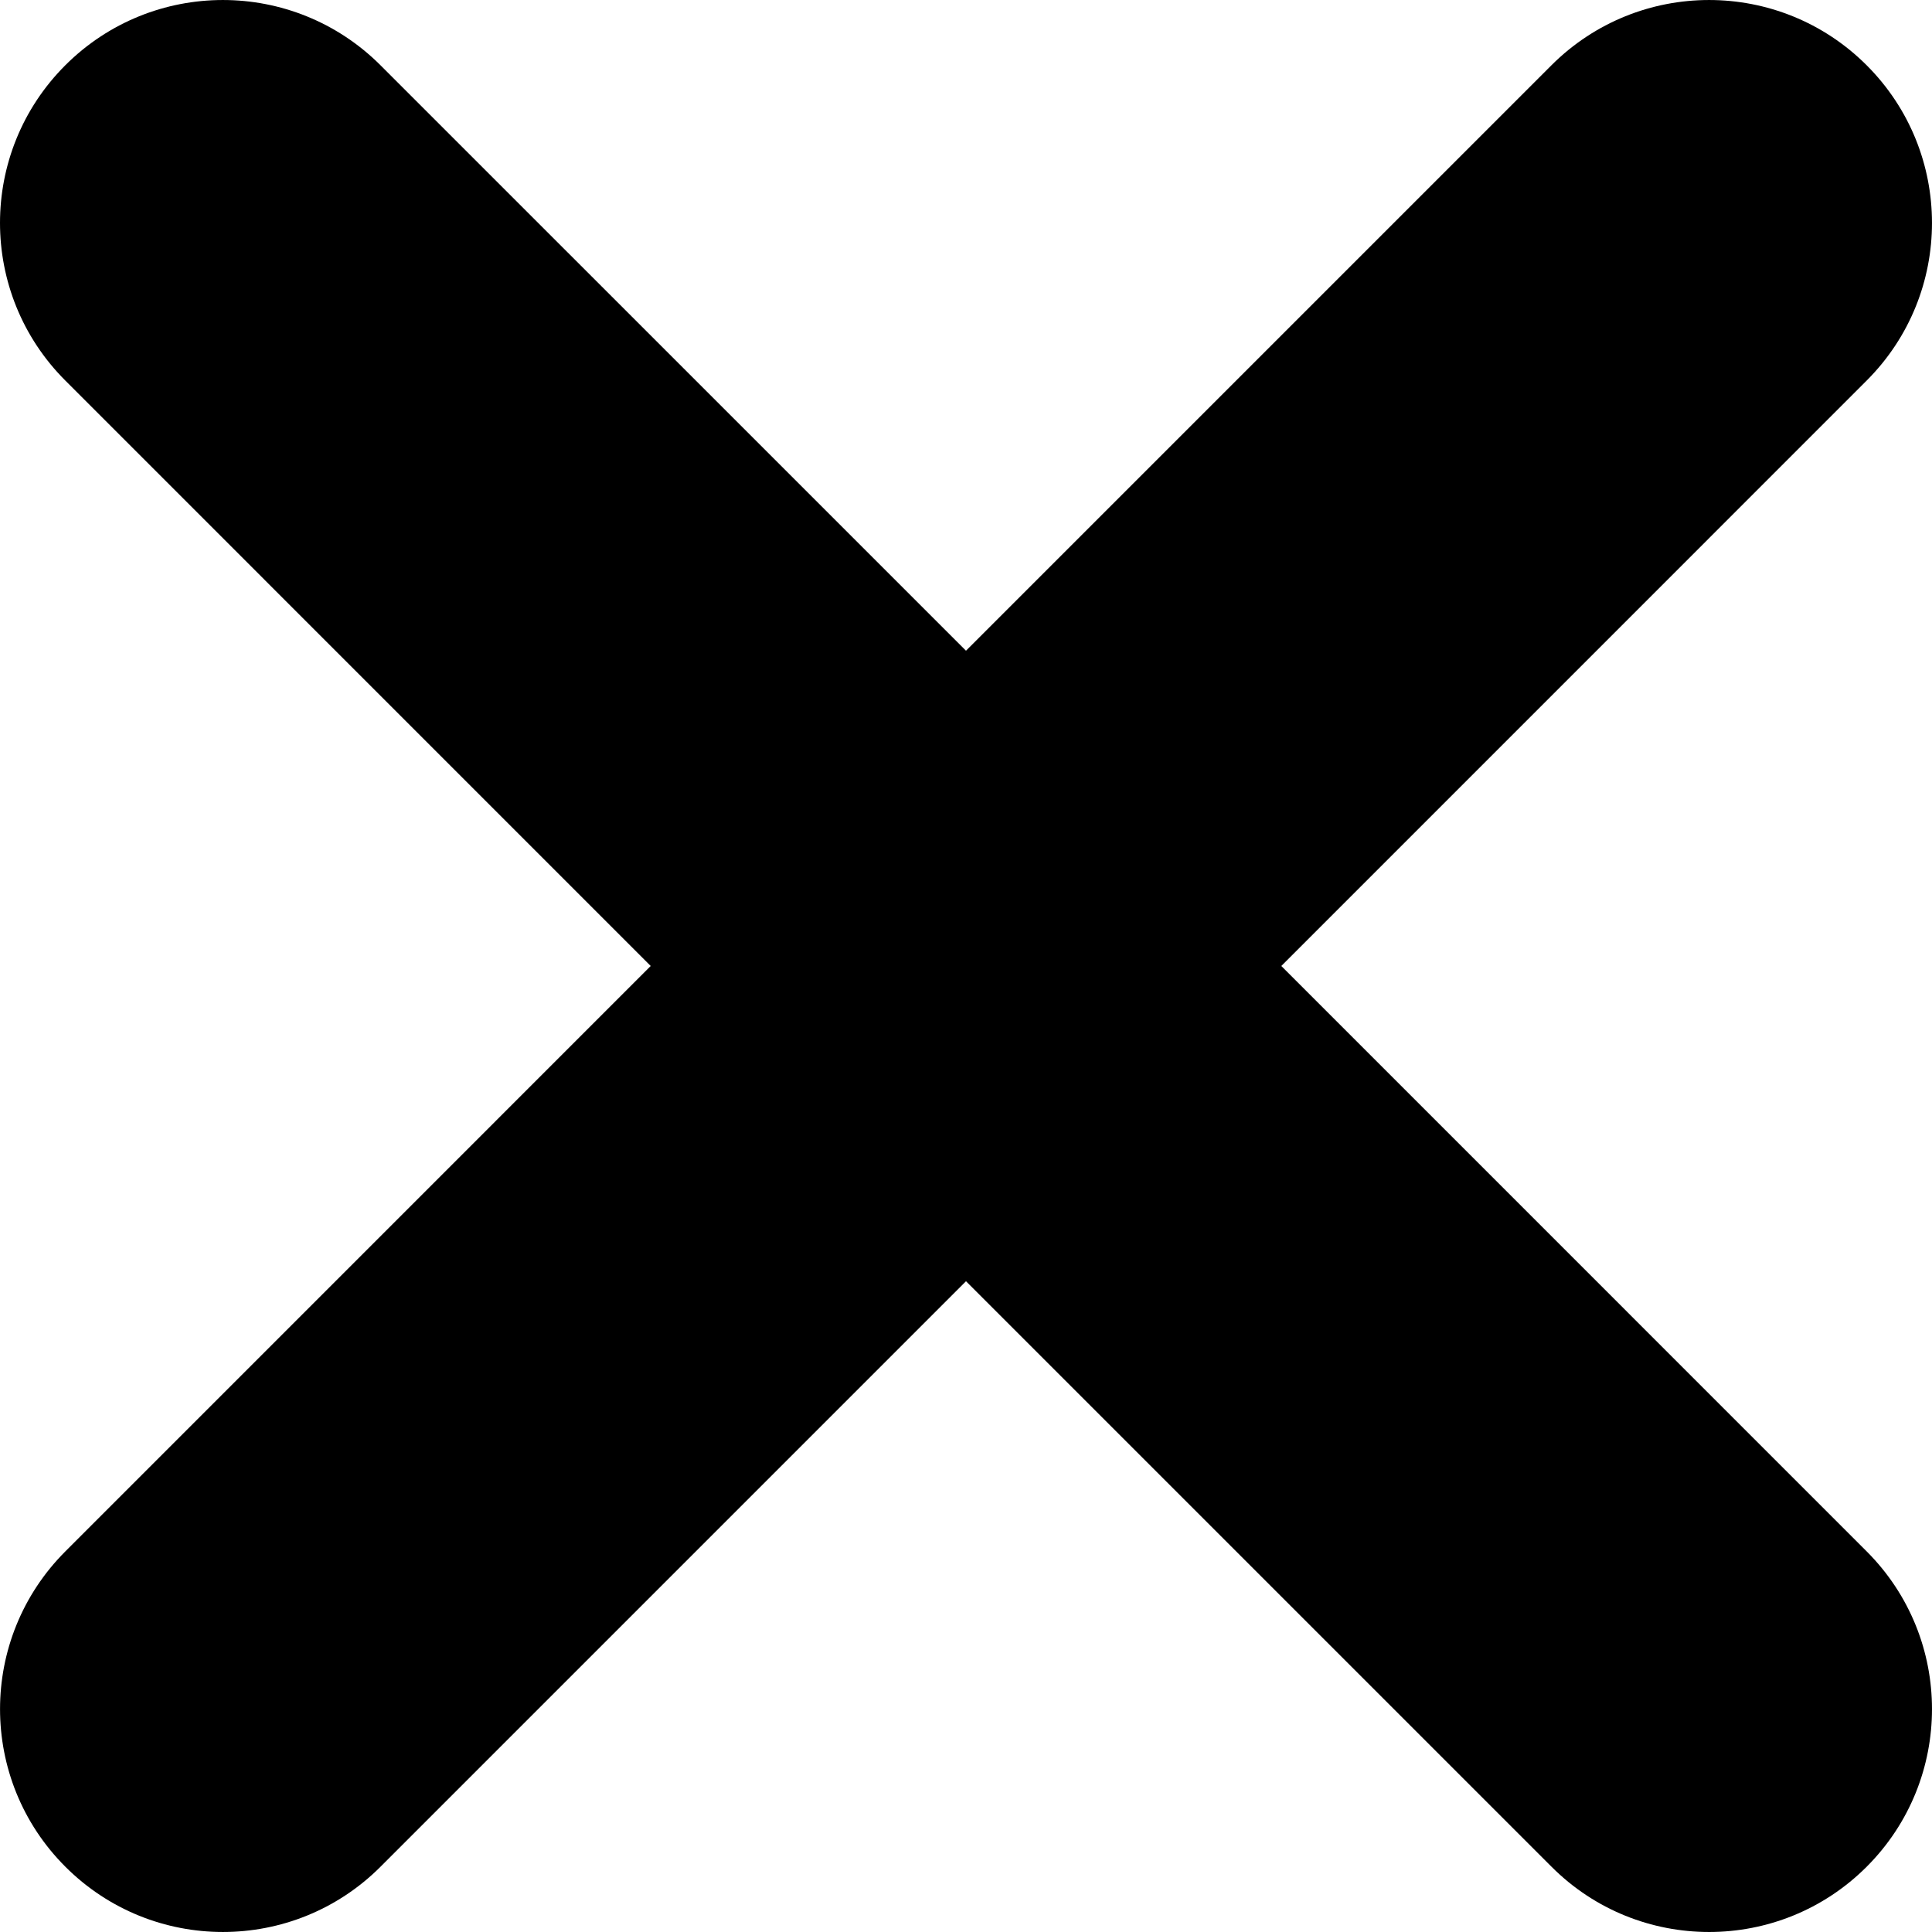
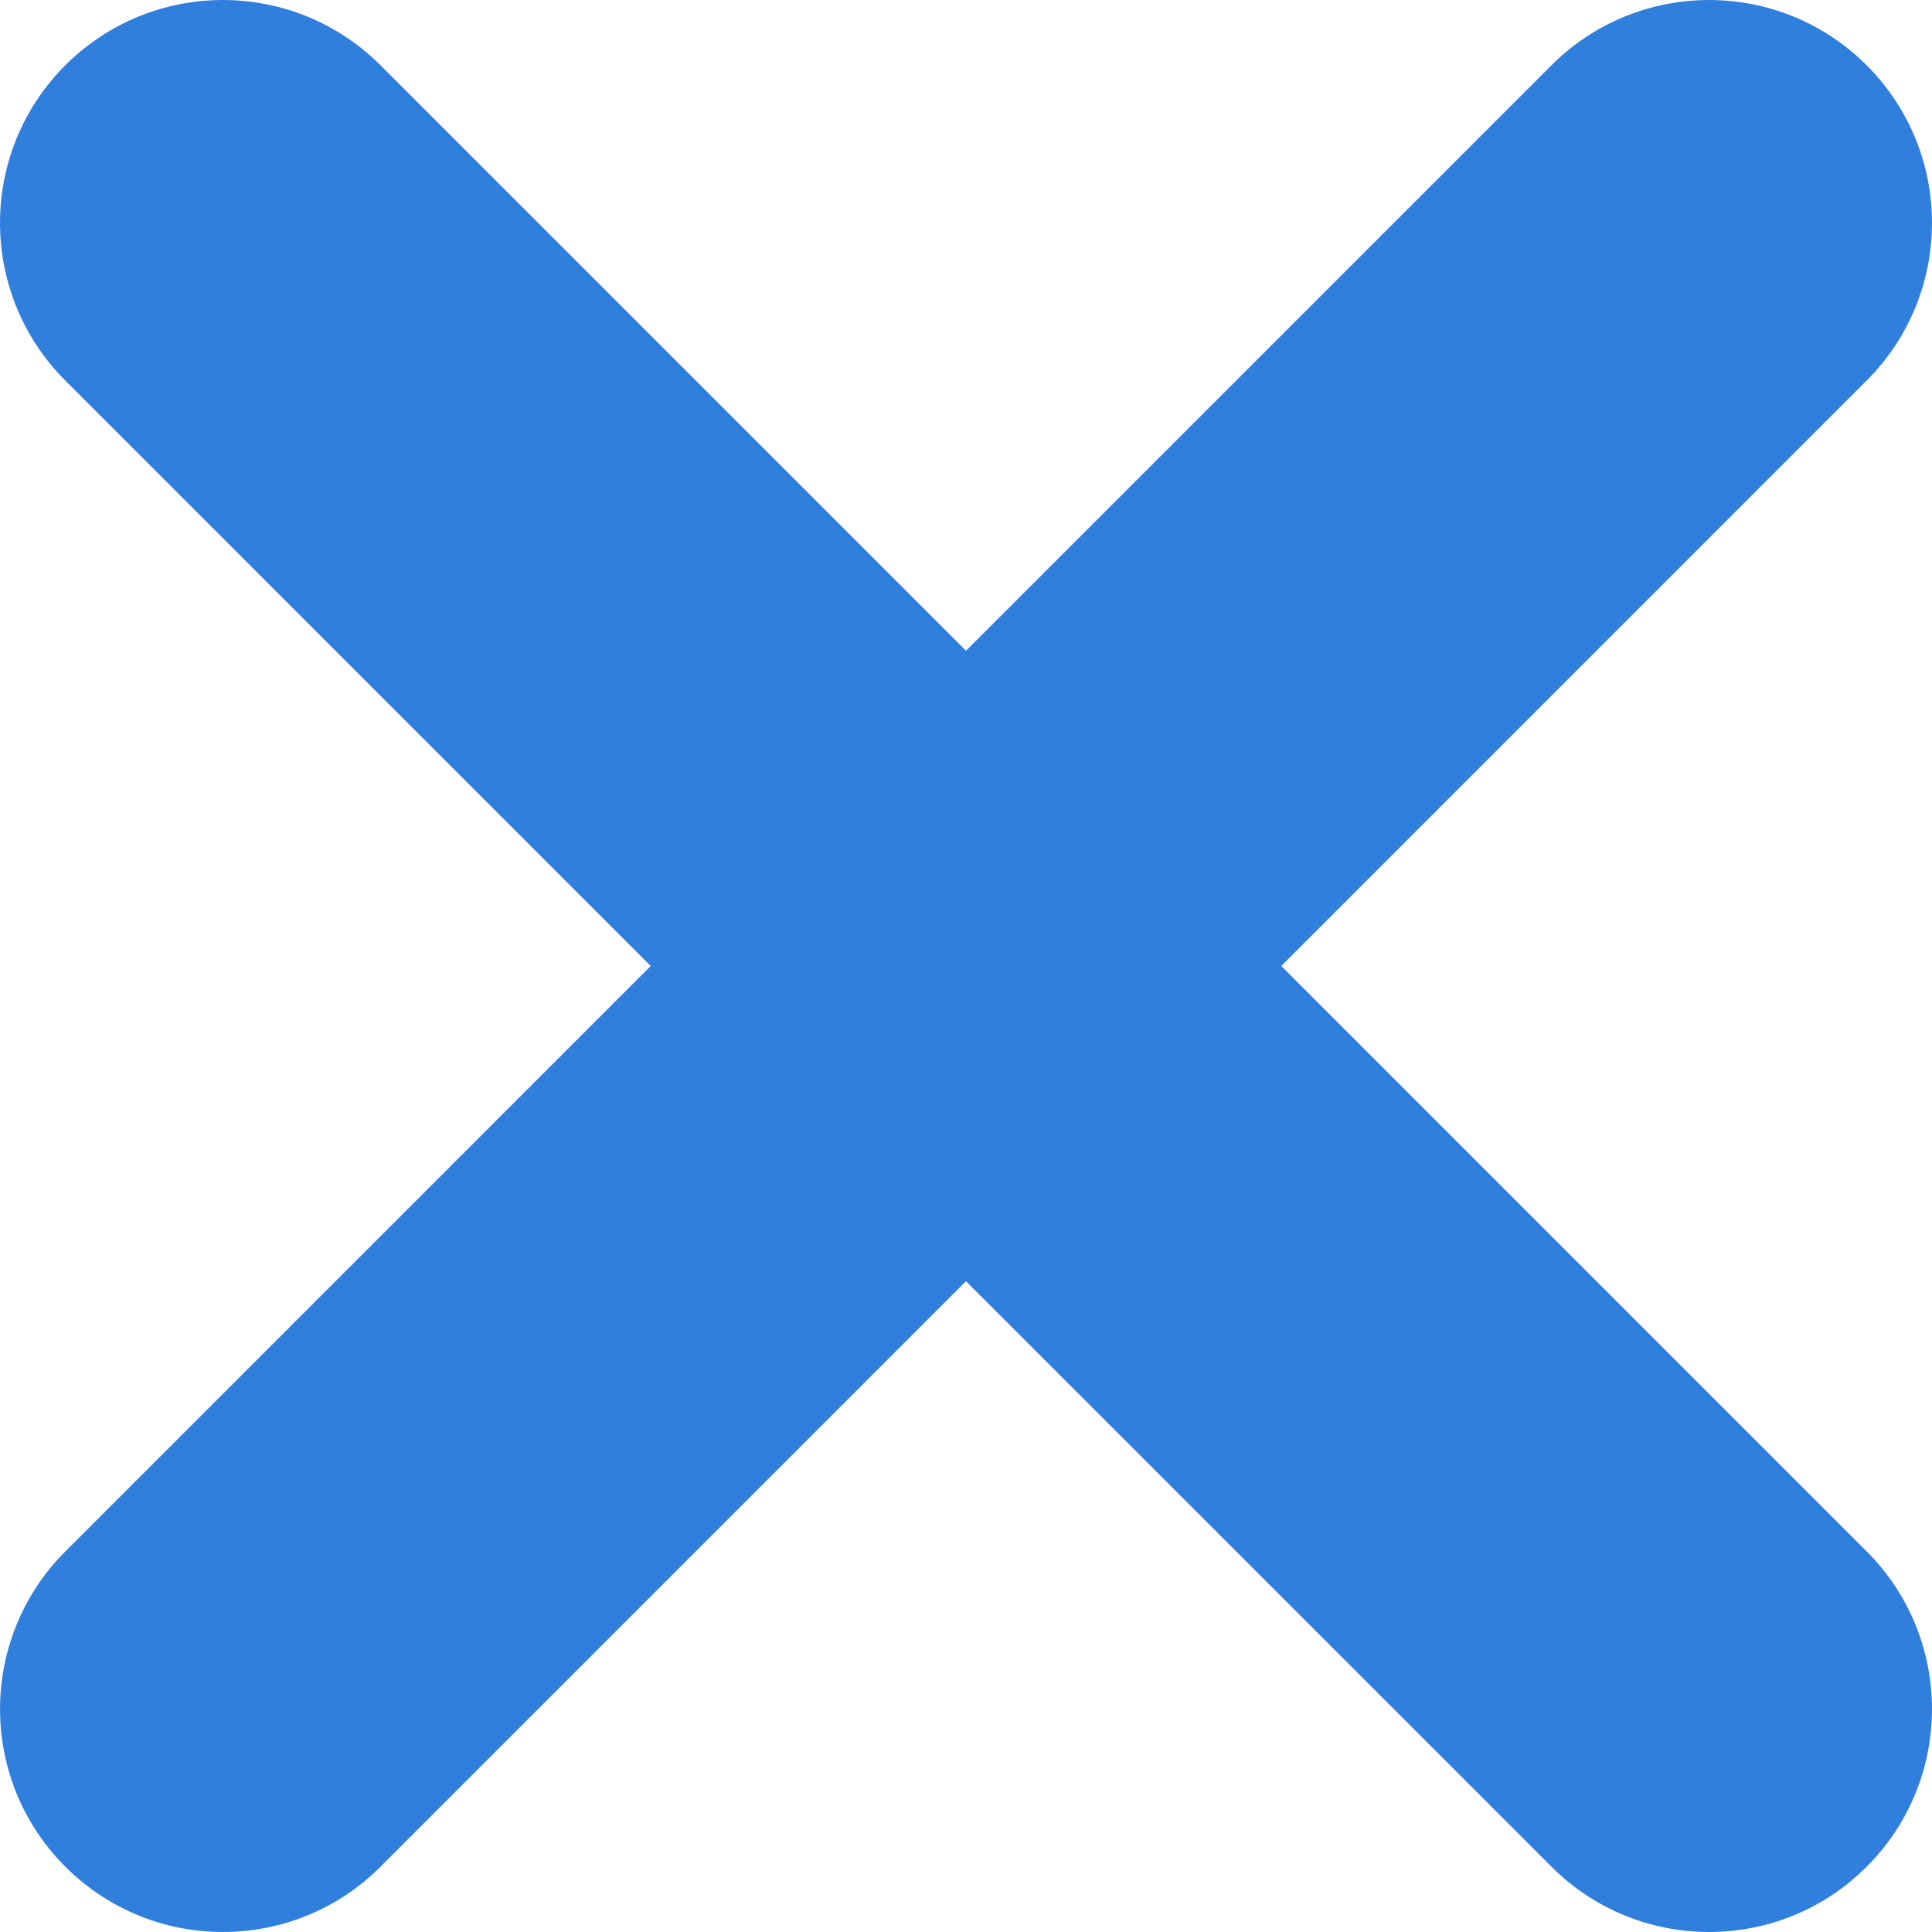
- <svg xmlns="http://www.w3.org/2000/svg" width="348.333" height="348.334">
+ <svg xmlns="http://www.w3.org/2000/svg" width="348.333" height="348.334" fill="#317fdd">
  <path d="M336.559 68.611L231.016 174.165l105.543 105.549c15.699 15.705 15.699 41.145 0 56.85-7.844 7.844-18.128 11.769-28.407 11.769-10.296 0-20.581-3.919-28.419-11.769L174.167 231.003 68.609 336.563c-7.843 7.844-18.128 11.769-28.416 11.769-10.285 0-20.563-3.919-28.413-11.769-15.699-15.698-15.699-41.139 0-56.85l105.54-105.549L11.774 68.611c-15.699-15.699-15.699-41.145 0-56.844 15.696-15.687 41.127-15.687 56.829 0l105.563 105.554L279.721 11.767c15.705-15.687 41.139-15.687 56.832 0 15.705 15.699 15.705 41.145.006 56.844z" />
</svg>
